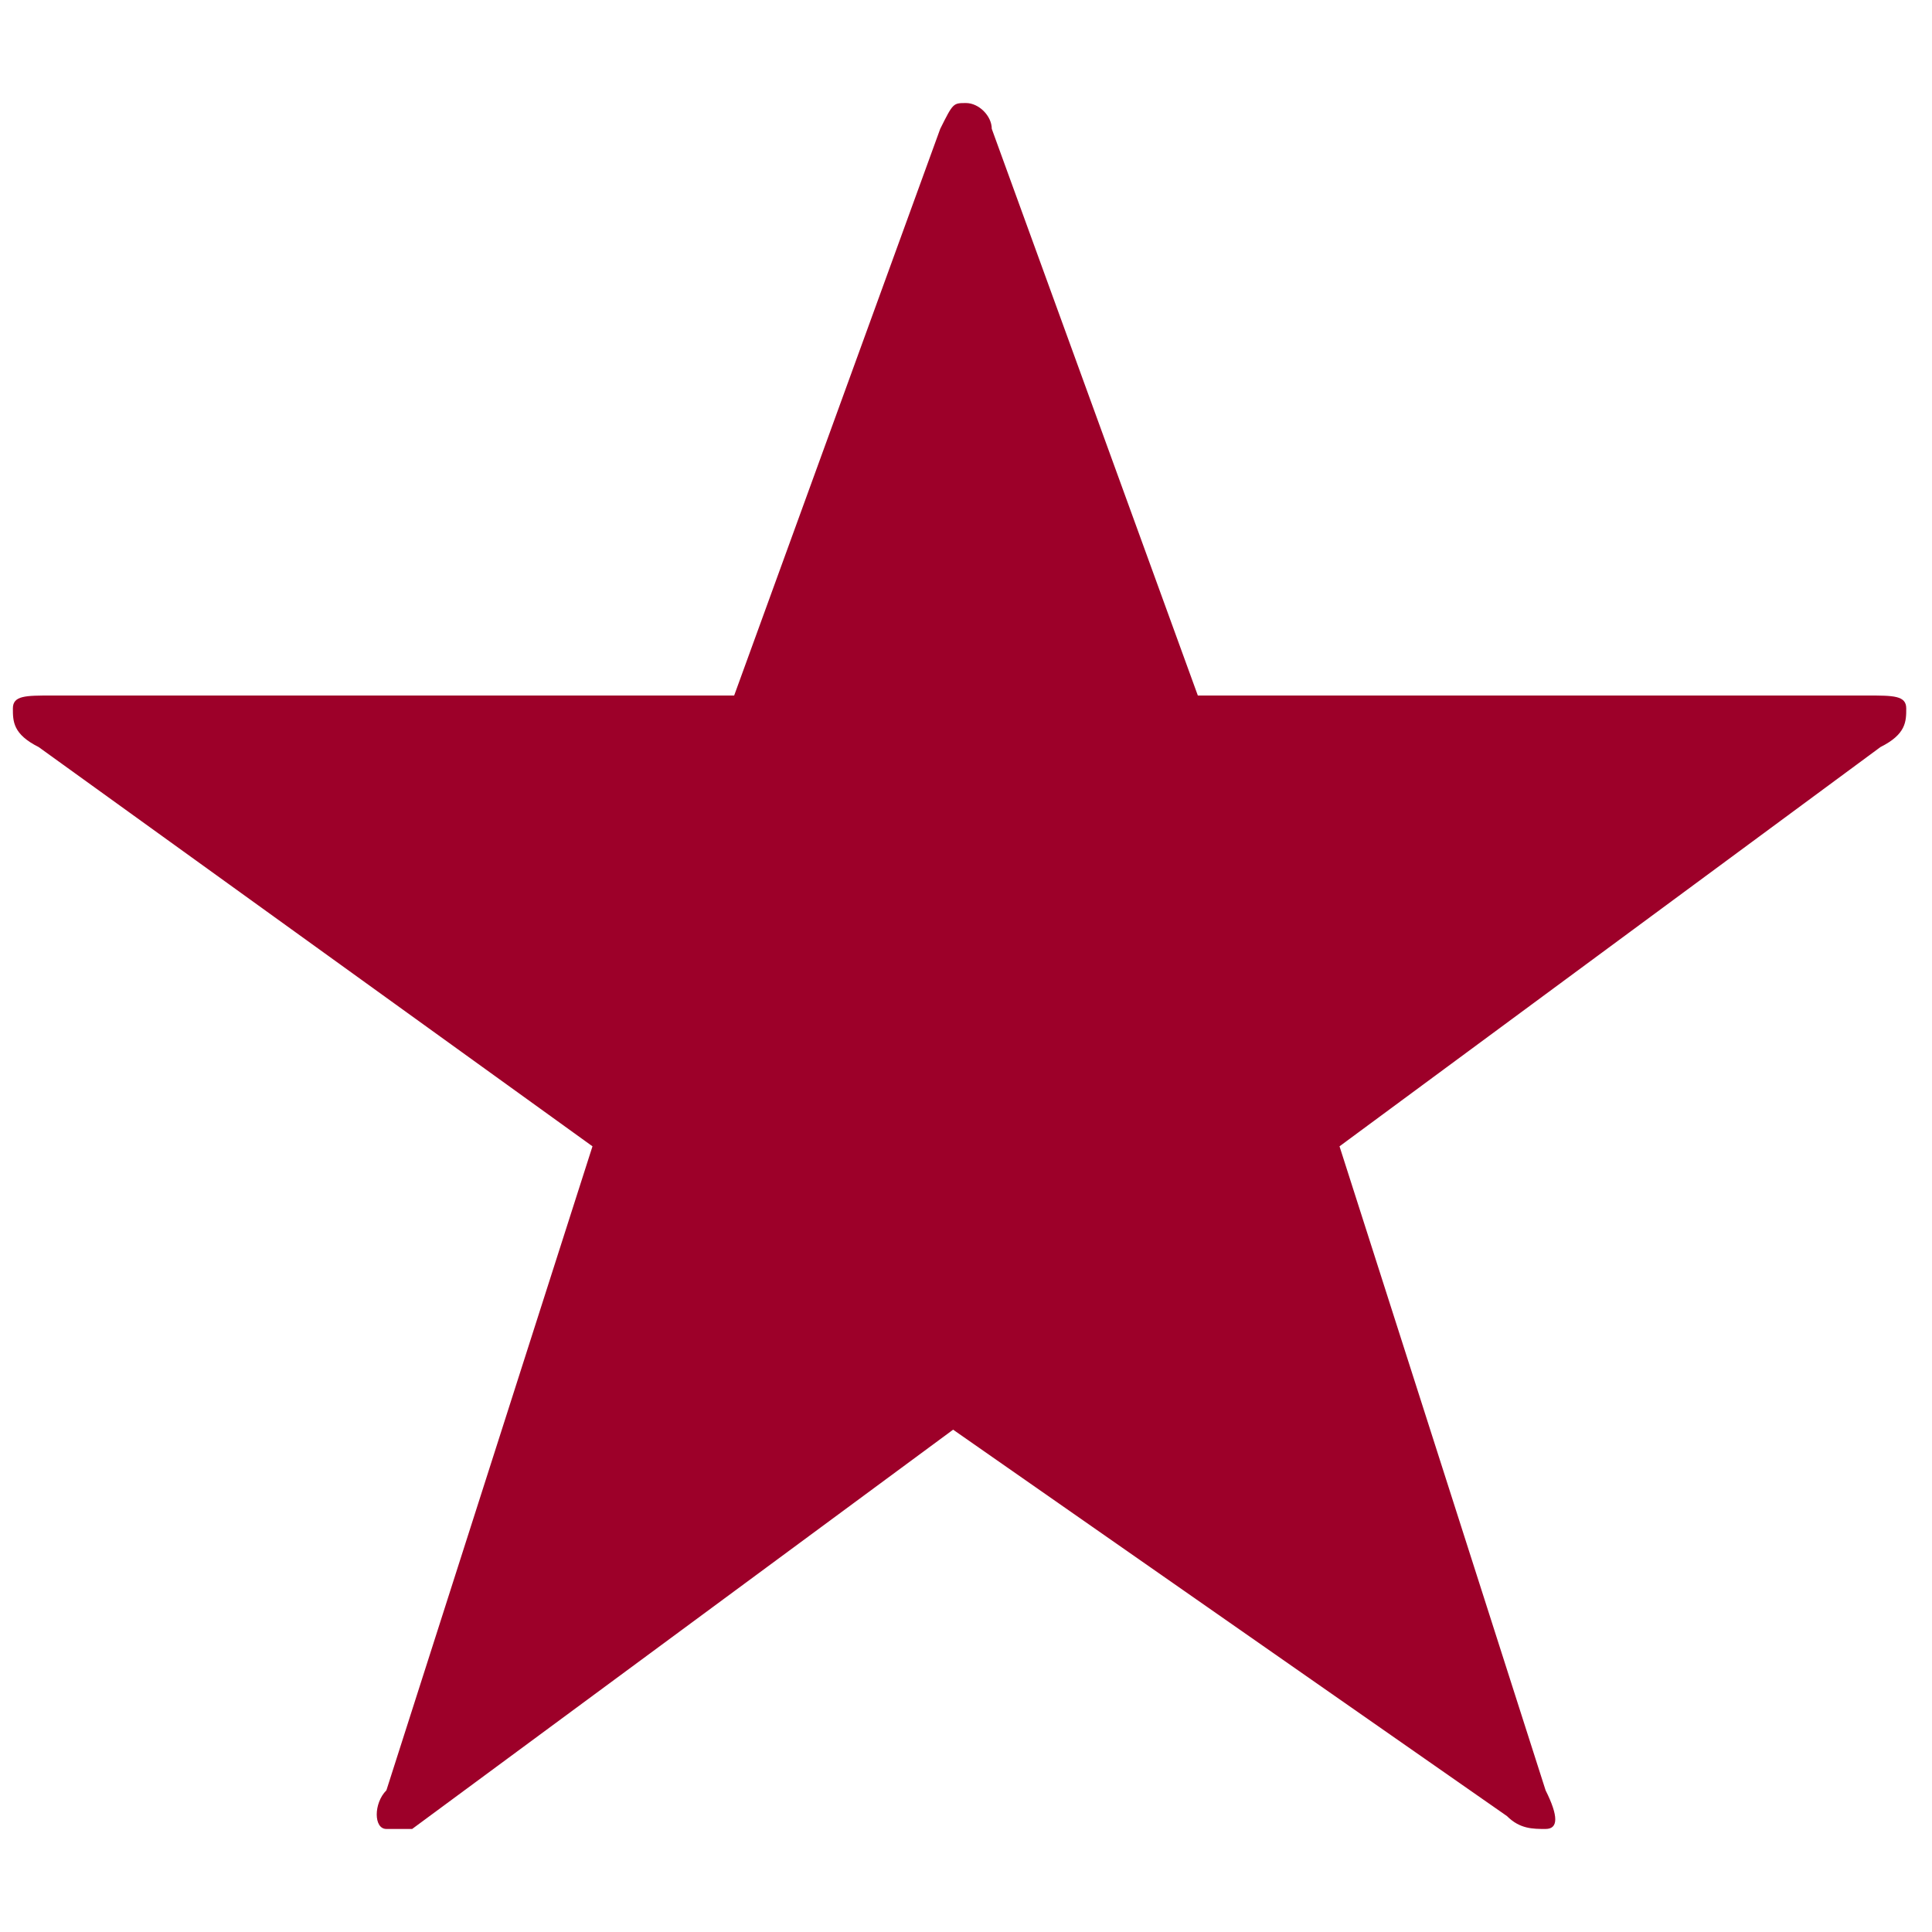
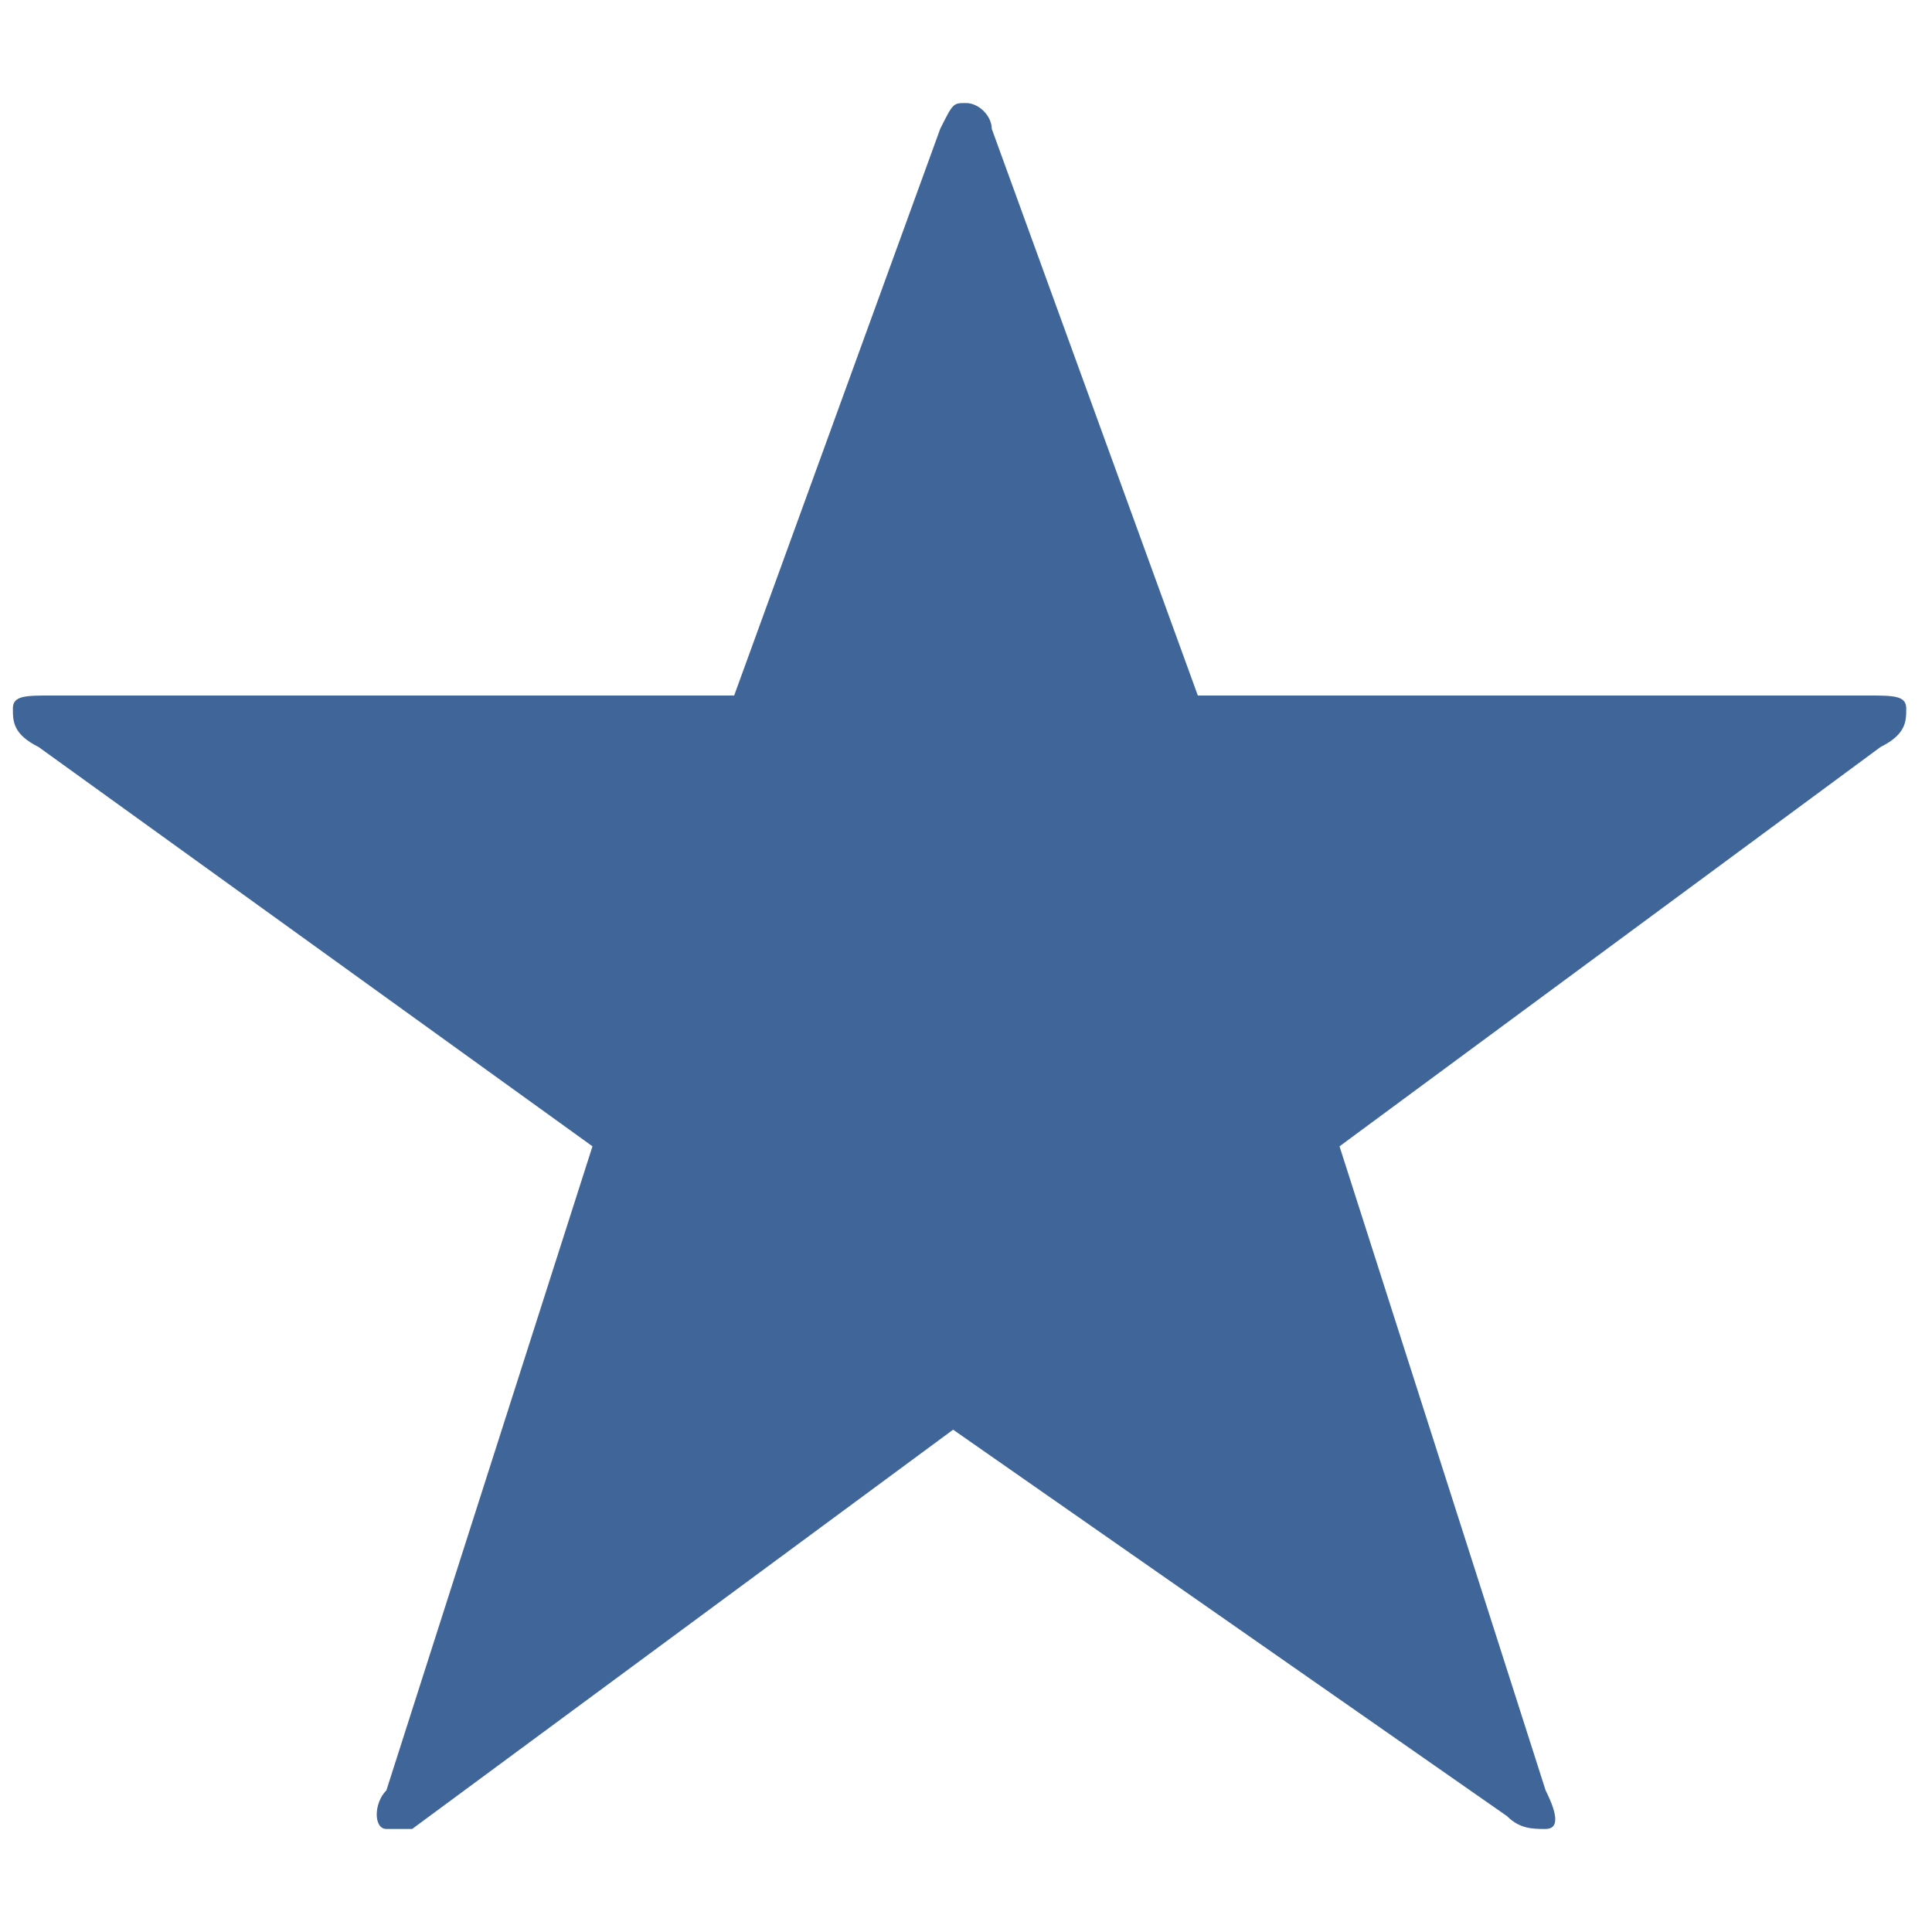
<svg xmlns="http://www.w3.org/2000/svg" version="1.1" id="Livello_1" x="0px" y="0px" viewBox="0 0 15 15" style="enable-background:new 0 0 15 15;" xml:space="preserve">
  <style type="text/css">
- 	.st0{fill:#9D0029;}
+ 	.st0{fill:#406599;}
</style>
  <g>
-     <path class="st0" d="M5.7,5.4L7.3,1c0.1-0.2,0.1-0.2,0.2-0.2c0.1,0,0.2,0.1,0.2,0.2l1.6,4.4h5.2c0.2,0,0.3,0,0.3,0.1   c0,0.1,0,0.2-0.2,0.3l-4.2,3.1l1.6,5c0.1,0.2,0.1,0.3,0,0.3c-0.1,0-0.2,0-0.3-0.1l-4.3-3l-4.2,3.1C3.1,14.2,3,14.2,3,14.2   c-0.1,0-0.1-0.2,0-0.3l1.6-5L0.3,5.8C0.1,5.7,0.1,5.6,0.1,5.5s0.1-0.1,0.3-0.1H5.7z" />
+     <path class="st0" d="M5.7,5.4L7.3,1c0.1-0.2,0.1-0.2,0.2-0.2S7.7,0.9,7.7,1l1.6,4.4h5.2c0.2,0,0.3,0,0.3,0.1s0,0.2-0.2,0.3   l-4.2,3.1l1.6,5c0.1,0.2,0.1,0.3,0,0.3s-0.2,0-0.3-0.1l-4.3-3l-4.2,3.1c-0.1,0-0.2,0-0.2,0c-0.1,0-0.1-0.2,0-0.3l1.6-5L0.3,5.8   C0.1,5.7,0.1,5.6,0.1,5.5s0.1-0.1,0.3-0.1H5.7z" />
  </g>
</svg>
